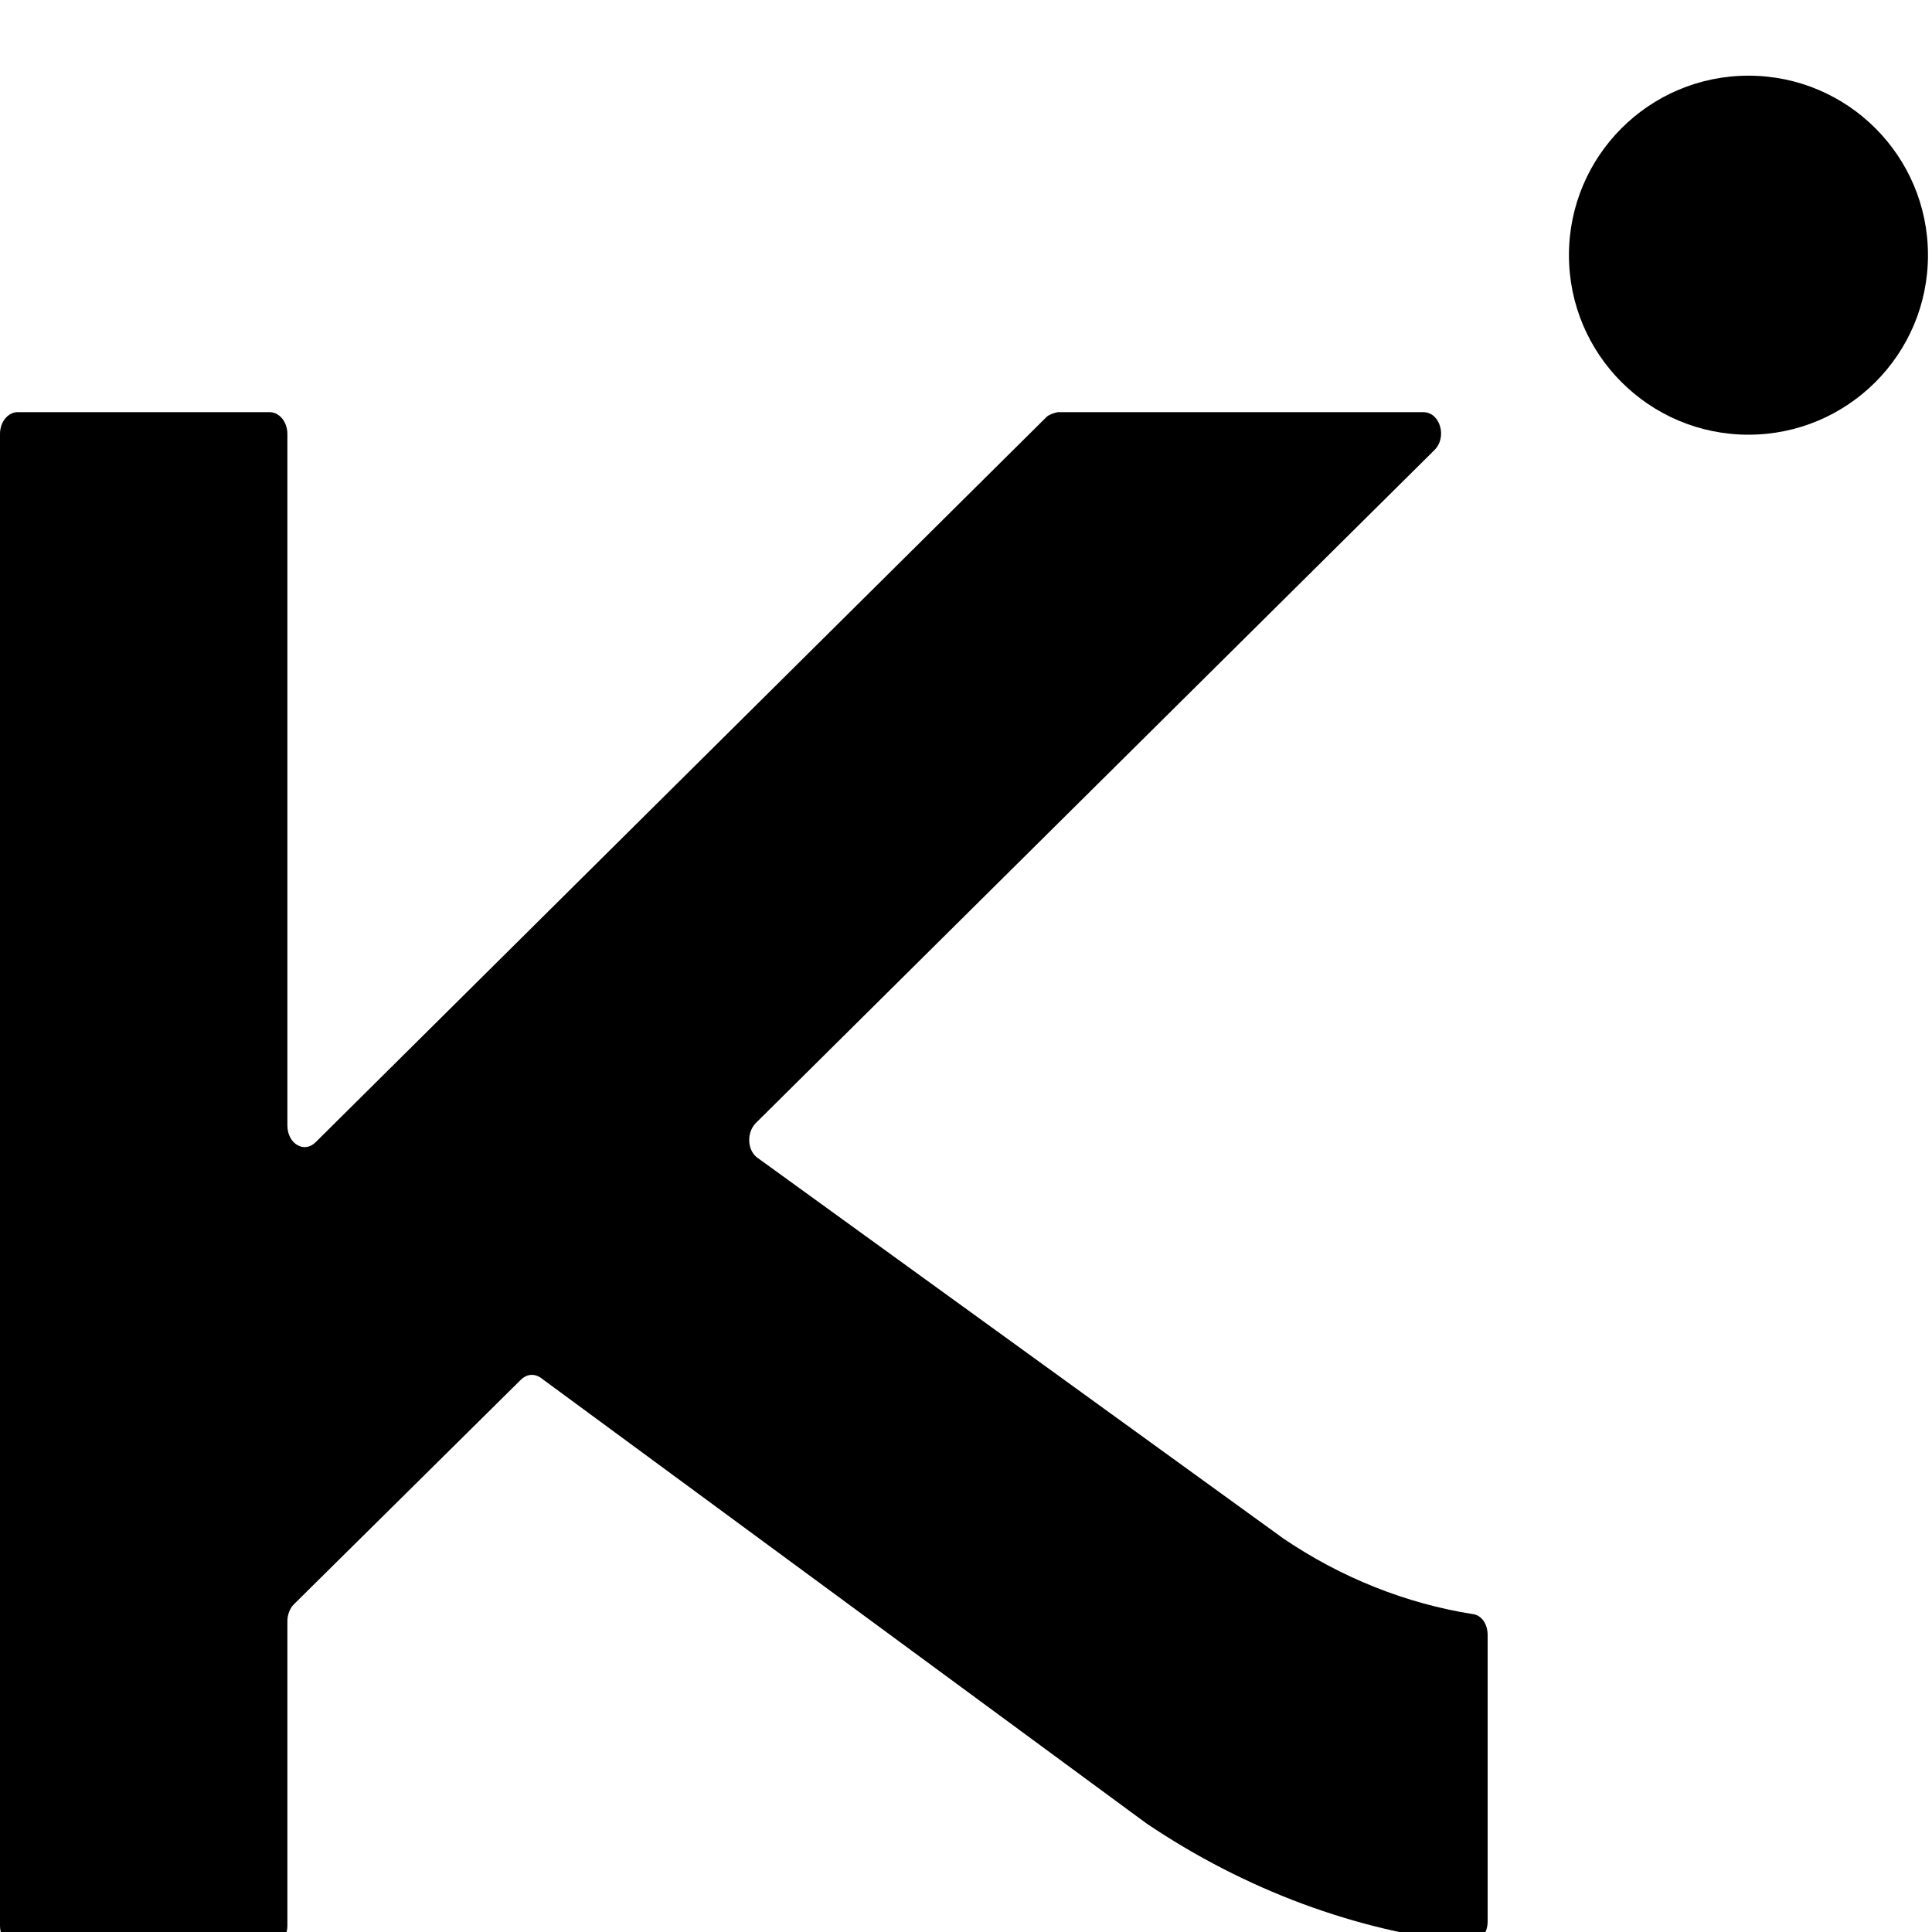
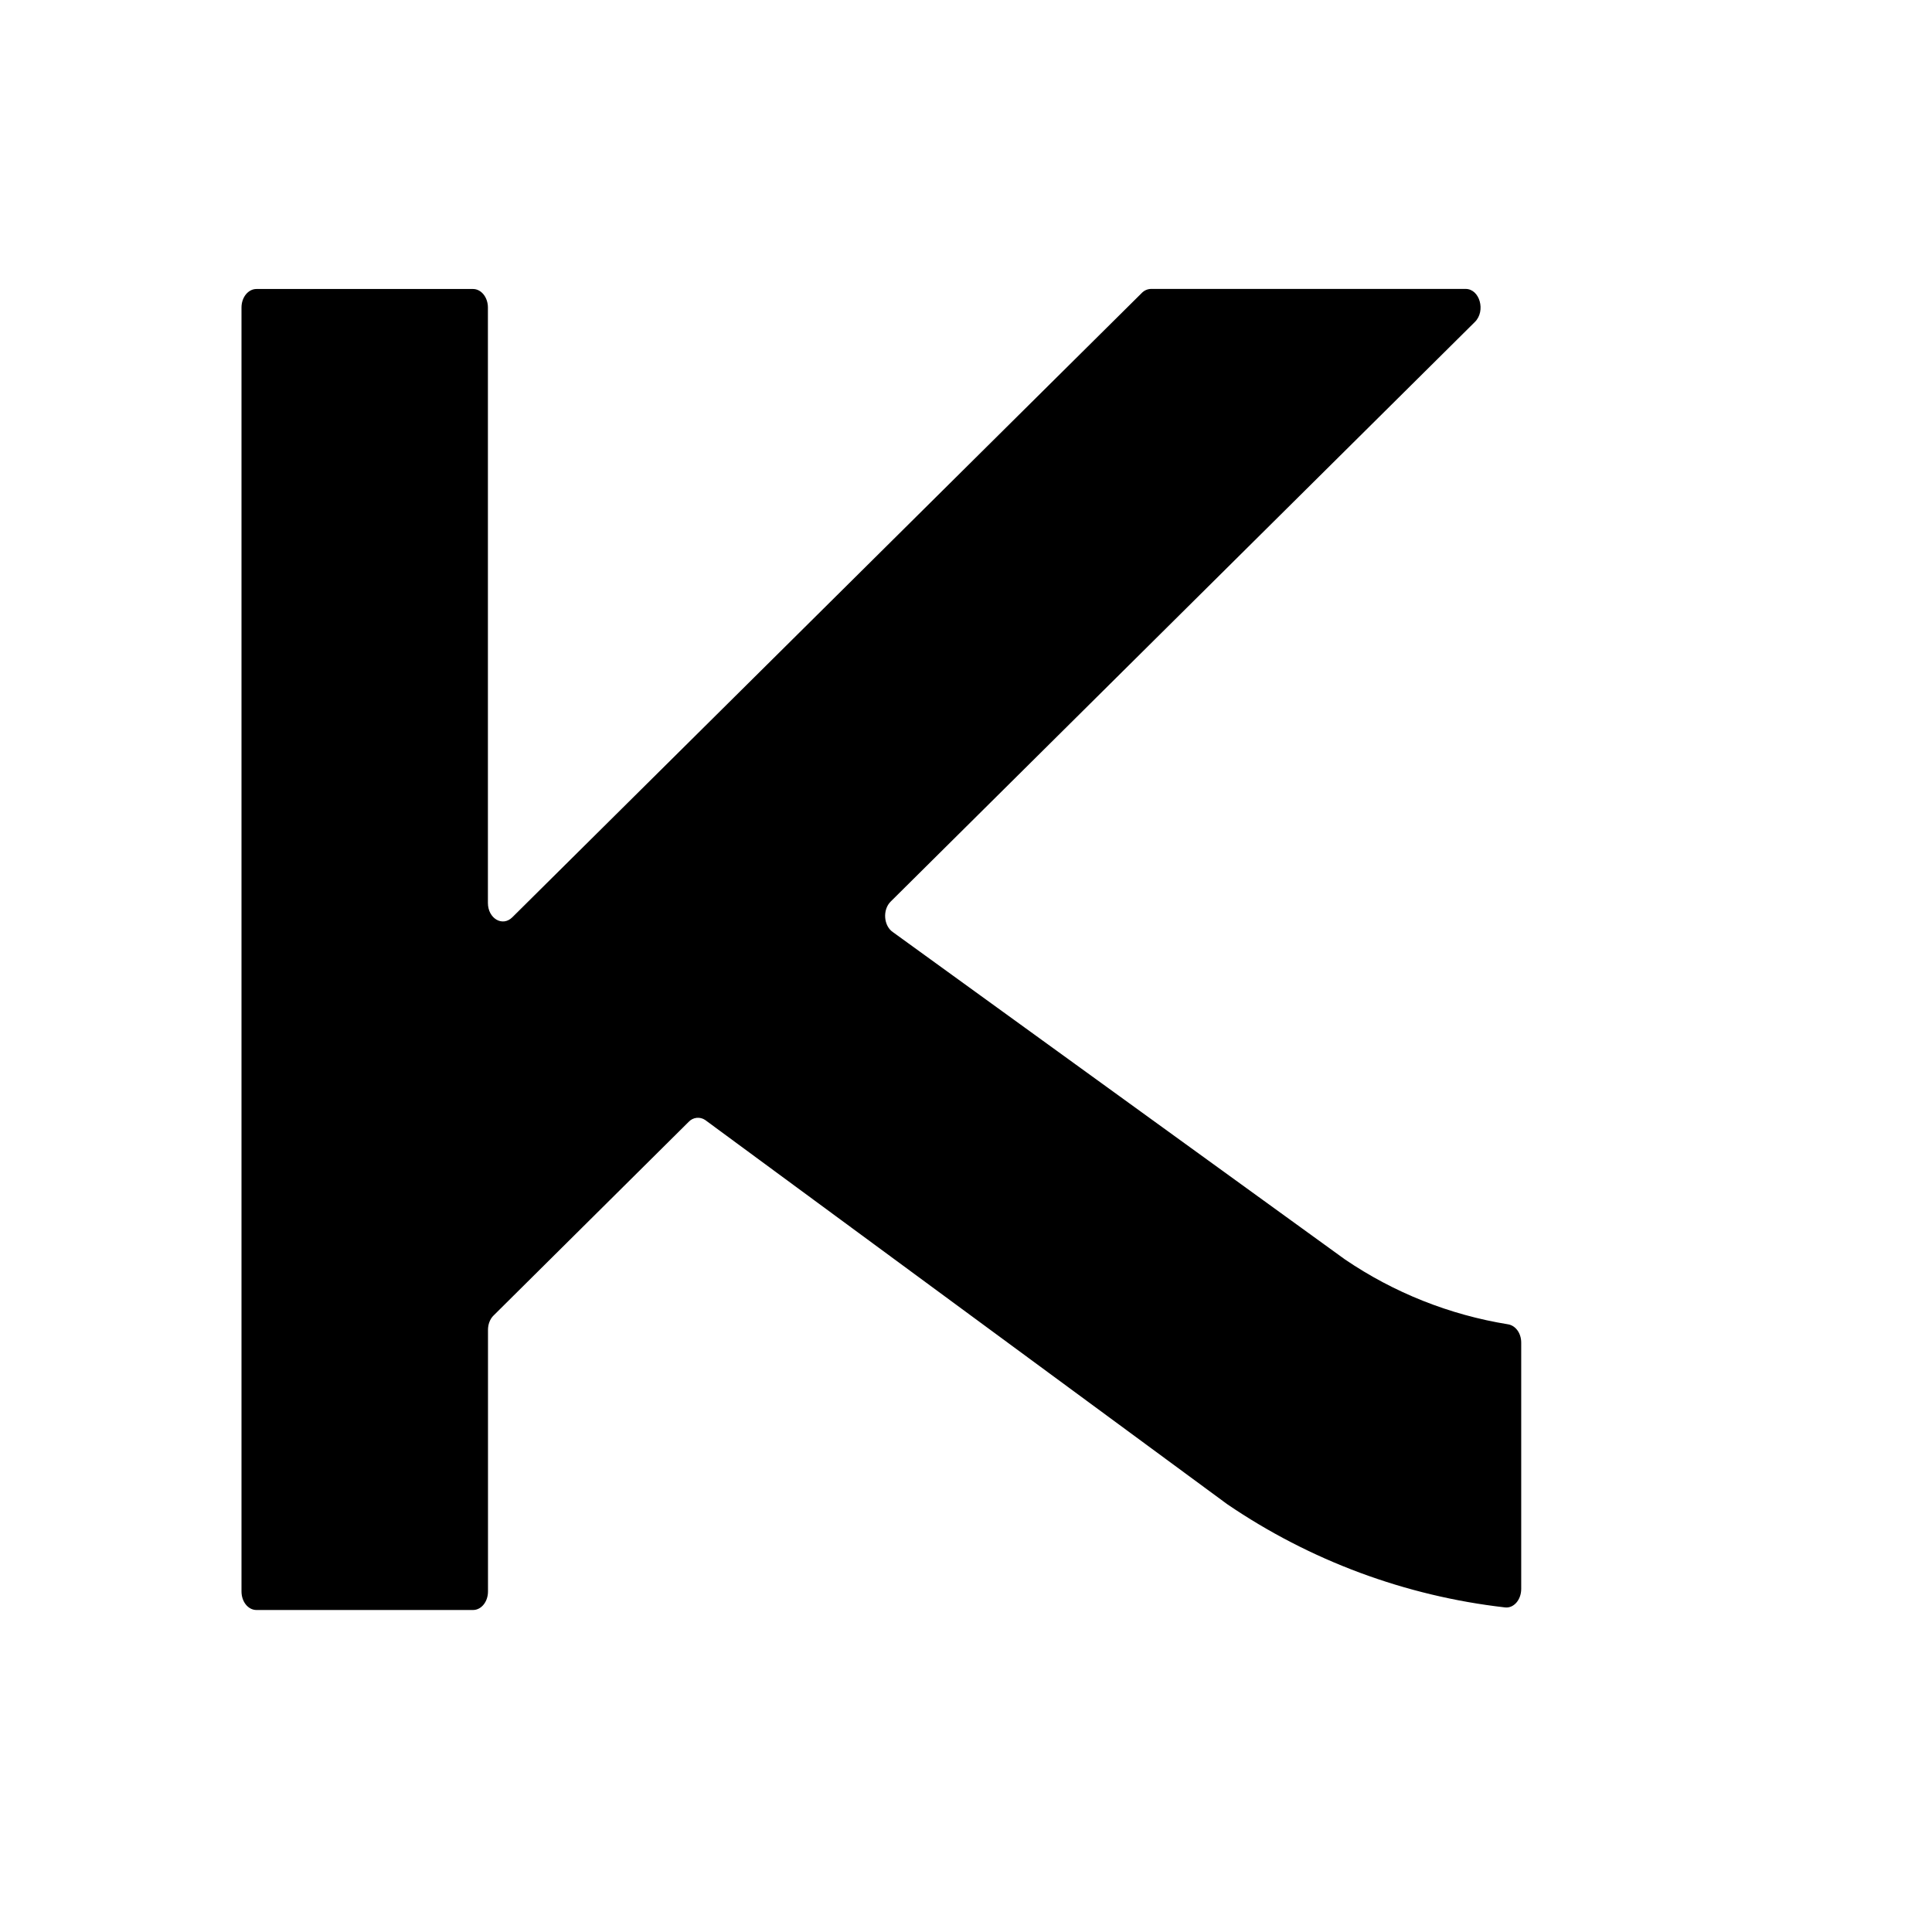
<svg xmlns="http://www.w3.org/2000/svg" viewBox="0 0 24 24" fill="currentColor">
-   <circle cx="21.72" cy="3.17" r="2.23" />
-   <path d="M9.39 13.95 17.82 5.59c.16-.16.07-.47-.14-.47h-4.54s-.1.02-.14.06l-9.08 9.01c-.14.14-.35.02-.35-.21V5.39c0-.15-.1-.27-.22-.27H.22C.1 5.12 0 5.24 0 5.39v18.53c0 .15.1.27.22.27h3.13c.12 0 .22-.12.22-.27v-3.78c0-.08.03-.16.08-.21l2.82-2.79c.07-.07.16-.08.24-.03l7.53 5.54c1.23.83 2.61 1.34 4.01 1.49.12.01.23-.11.23-.27v-3.56c0-.14-.08-.25-.19-.26-.82-.13-1.63-.45-2.35-.94l-6.52-4.72c-.14-.09-.15-.32-.03-.44z" />
+   <path d="M11.065 11.199l7.257-7.2c.137-.136.06-.41-.116-.41H14.3a.164.164 0 0 0-.117.051l-7.82 7.756c-.122.12-.302.013-.302-.179V3.82c0-.127-.083-.23-.185-.23H3.186c-.103 0-.186.103-.186.23V19.77c0 .128.083.23.186.23h2.69c.103 0 .186-.102.186-.23v-3.25c0-.069.025-.135.069-.178l2.424-2.406a.158.158 0 0 1 .205-.023l6.484 4.772a7.677 7.677 0 0 0 3.453 1.283c.108.012.2-.095.2-.23v-3.06c0-.117-.07-.212-.164-.227a5.028 5.028 0 0 1-2.027-.807l-5.613-4.064c-.117-.078-.132-.279-.028-.381z" />
</svg>
